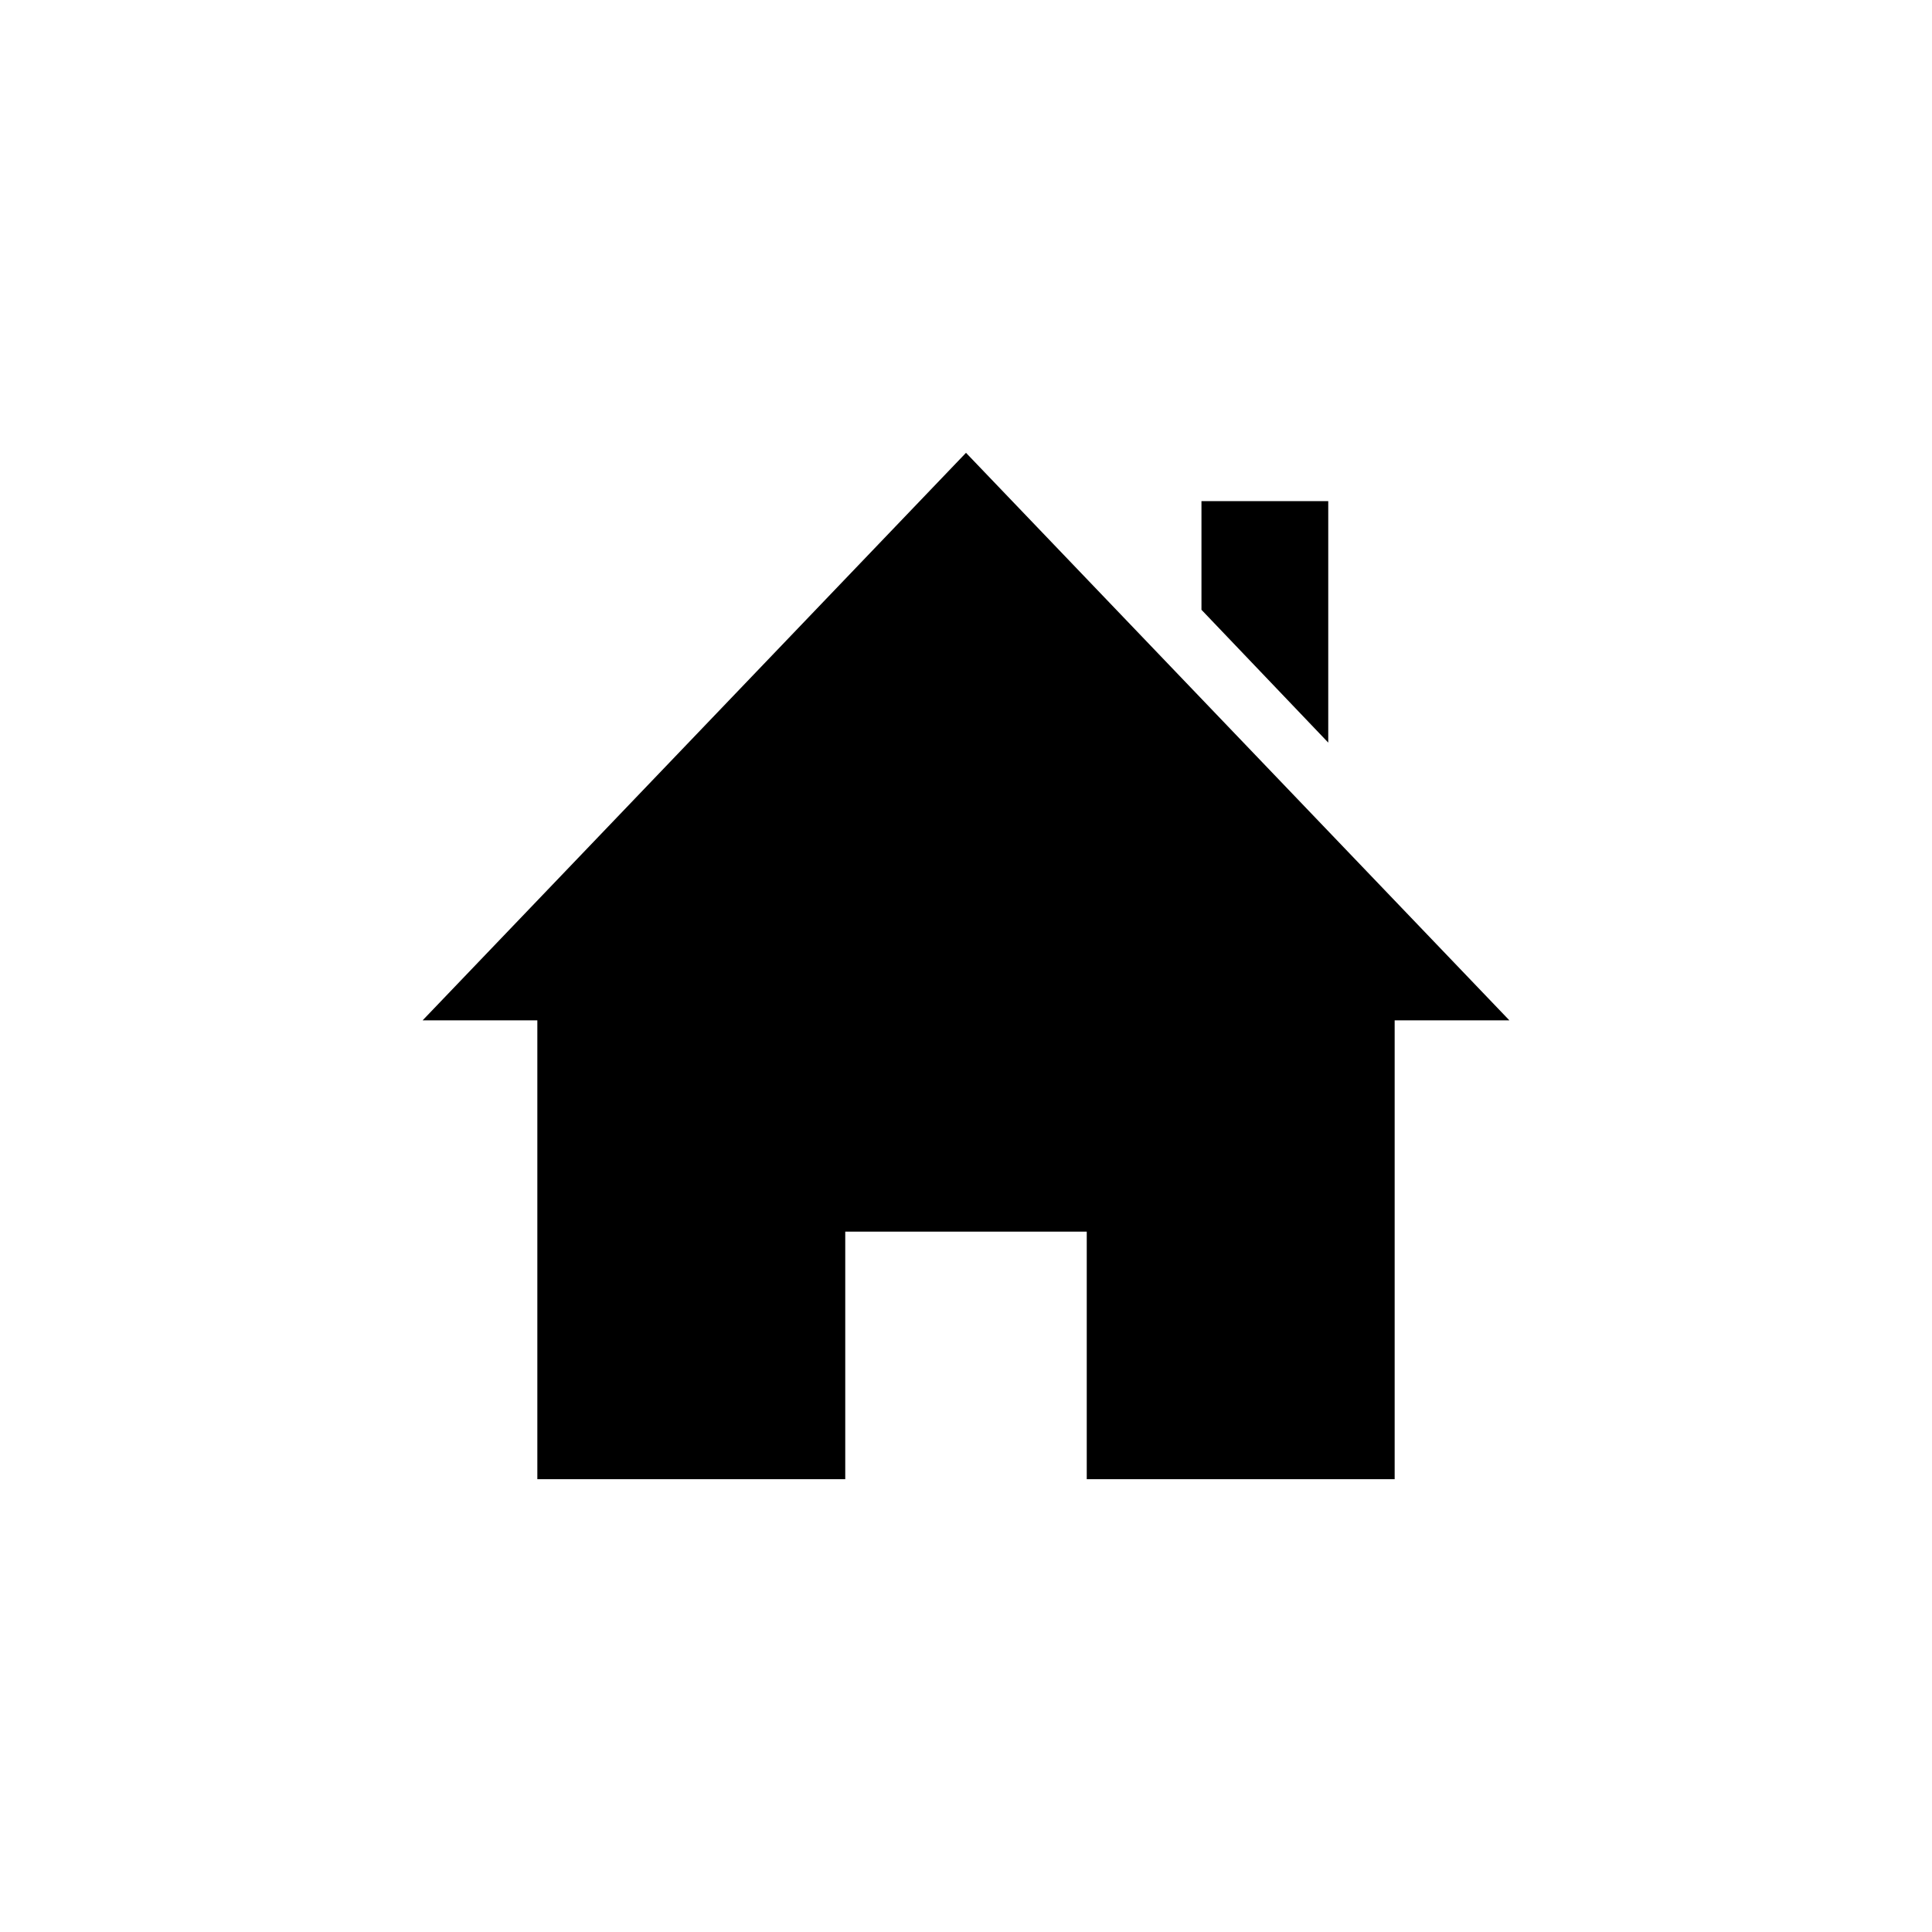
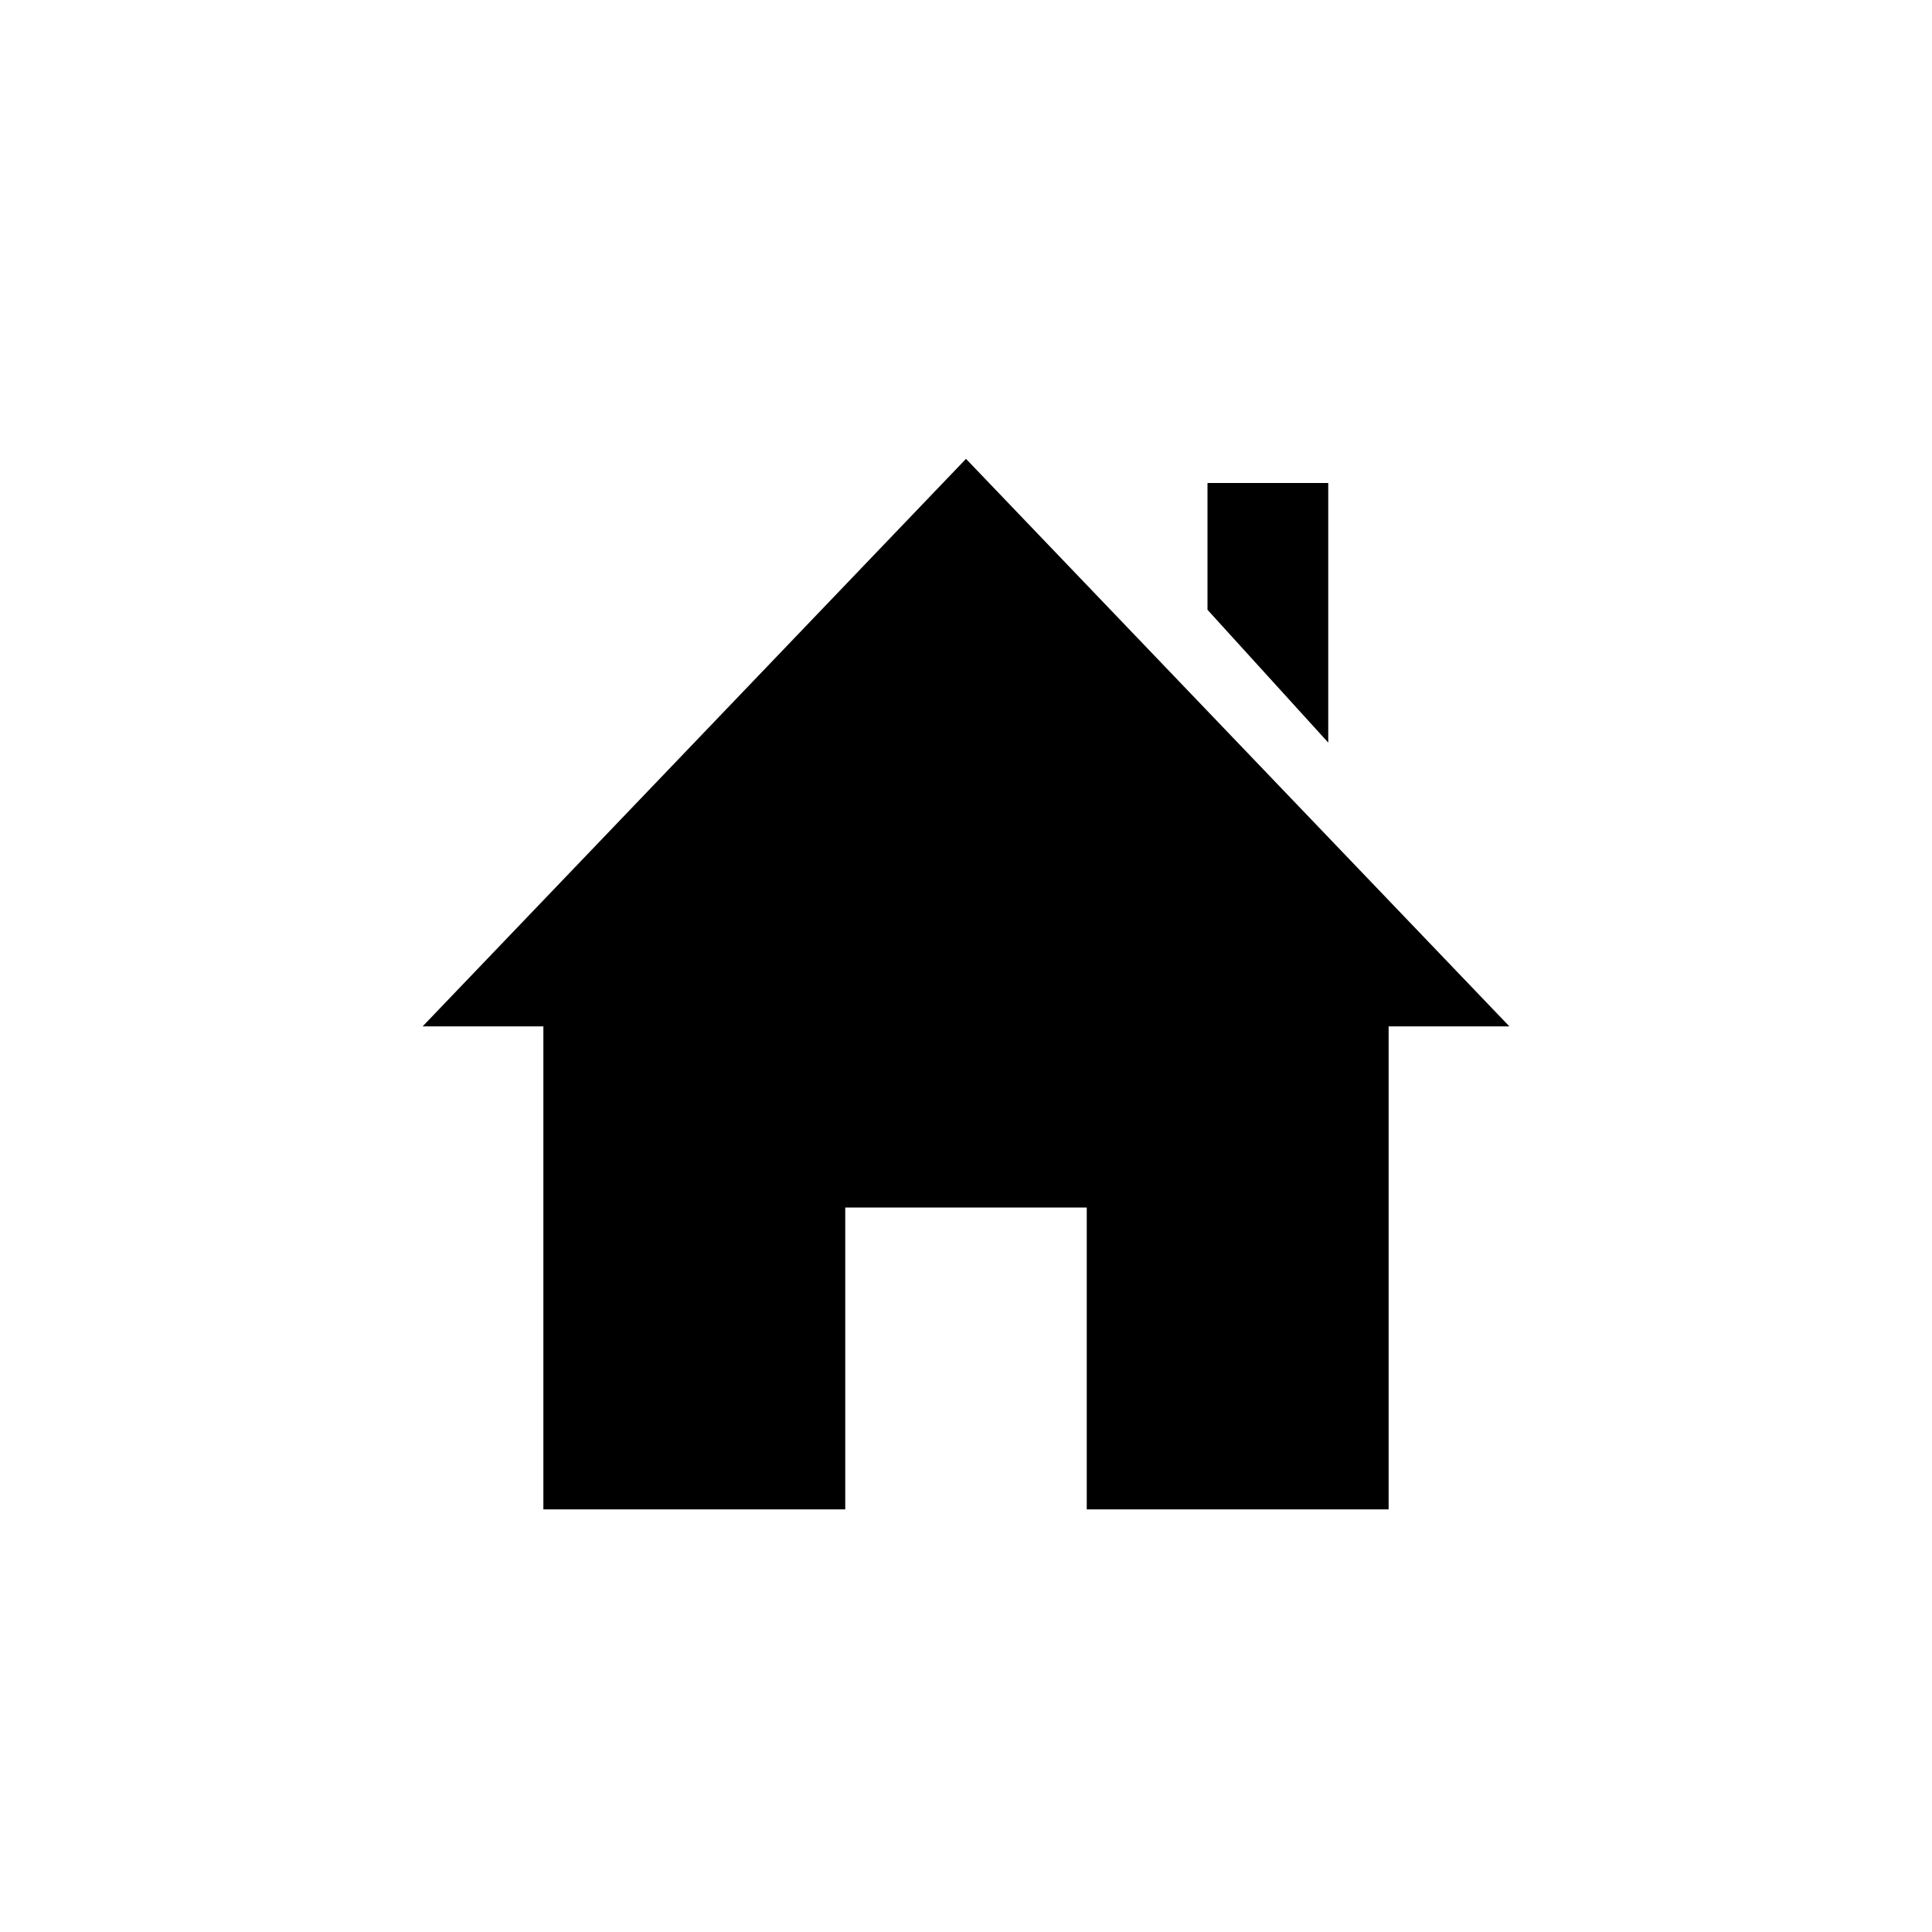
<svg xmlns="http://www.w3.org/2000/svg" version="1.1" x="0px" y="0px" viewBox="500 23.3 32 32" enable-background="new 500 23.3 32 32" xml:space="preserve">
  <g id="Layer_2">
</g>
  <g id="Layer_1">
    <g>
-       <polygon points="522,31.6 519.9,31.6 519.9,33.4 522,35.6   " />
-       <polygon points="516,30.8 507,40.2 508.9,40.2 508.9,47.8 514,47.8 514,43.7 518,43.7 518,47.8 523.1,47.8 523.1,40.2 525,40.2       " />
+       <polygon points="522,31.3 520,31.3 520,33.4 522,35.6   " />
+       <polygon points="516,30.9 507,40.3 509,40.3 509,48.3 514,48.3 514,43.3 518,43.3 518,48.3 523,48.3 523,40.3 525,40.3   " />
    </g>
  </g>
+   <g id="Layer_4">
+ </g>
</svg>
